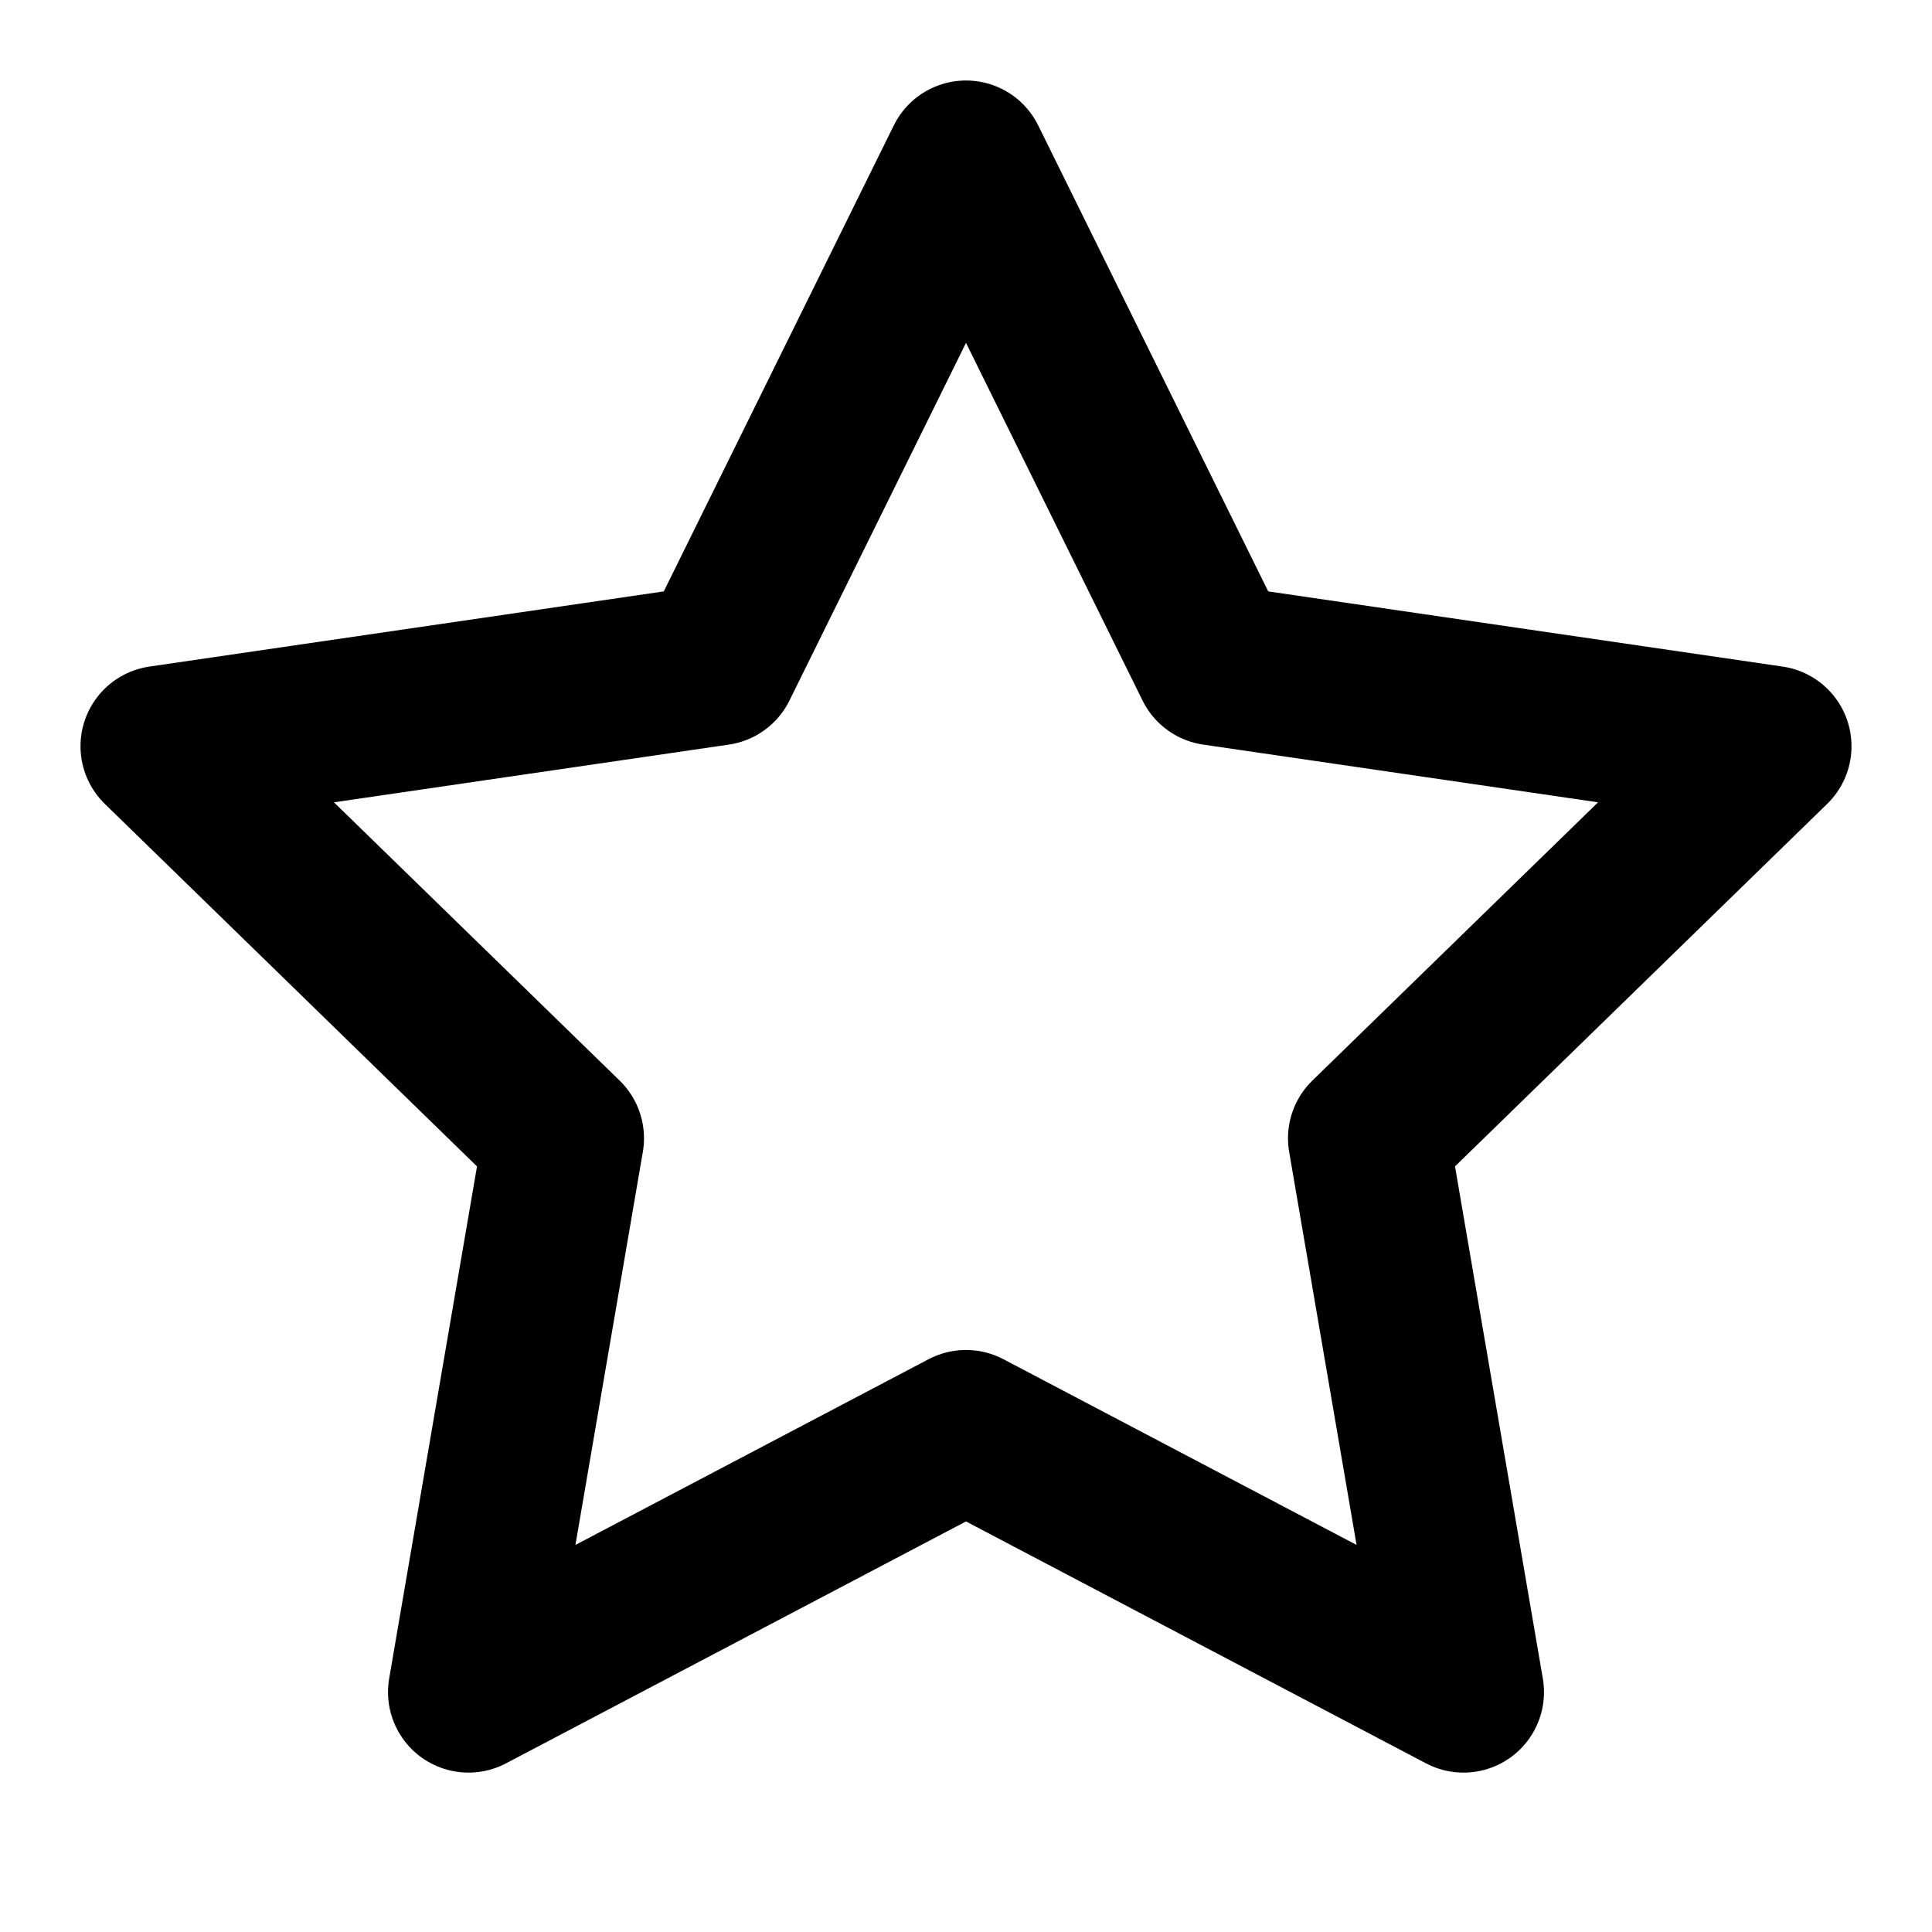
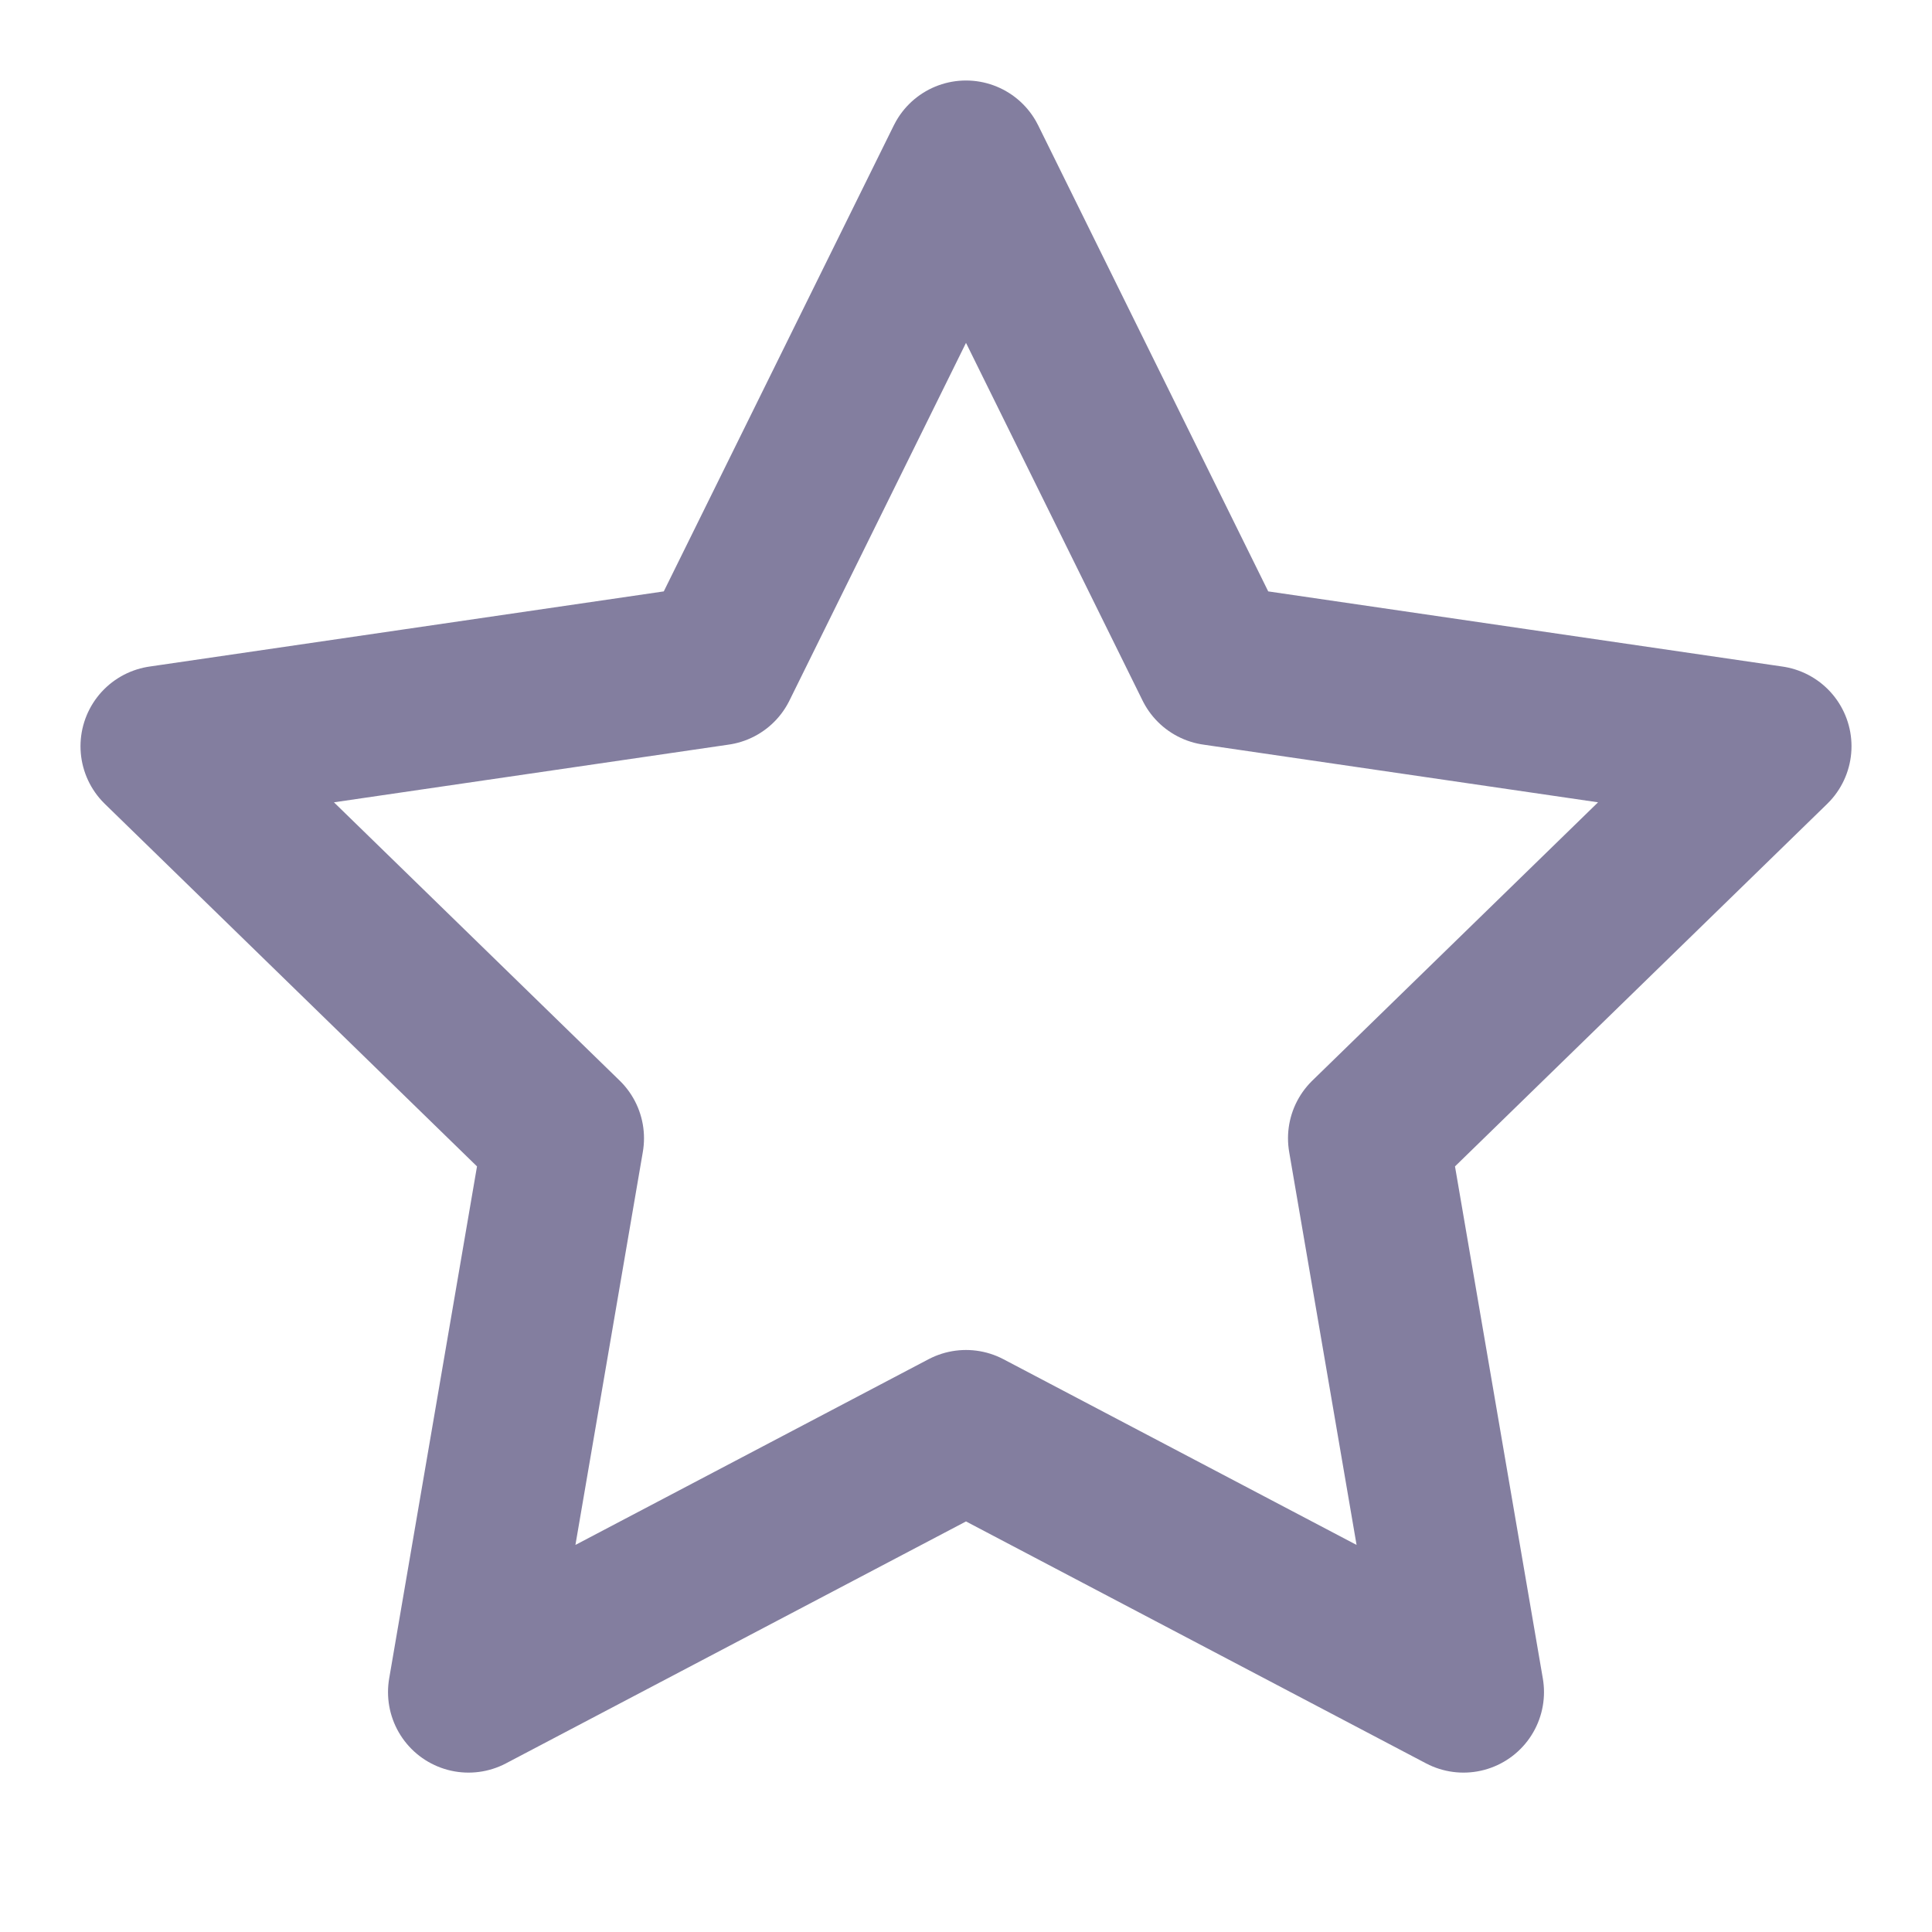
- <svg xmlns="http://www.w3.org/2000/svg" width="24" height="24" viewBox="0 0 24 24" fill="none" stroke="currentColor" stroke-width="2" stroke-linecap="round" stroke-linejoin="round" class="feather feather-star">
+ <svg xmlns="http://www.w3.org/2000/svg" width="24" height="24" viewBox="0 0 24 24" fill="none" stroke="#837E9F" stroke-width="2" stroke-linecap="round" stroke-linejoin="round" class="feather feather-star">
  <polygon points="12 2 15.09 8.26 22 9.27 17 14.14 18.18 21.02 12 17.77 5.82 21.02 7 14.14 2 9.27 8.91 8.26 12 2" />
</svg>
